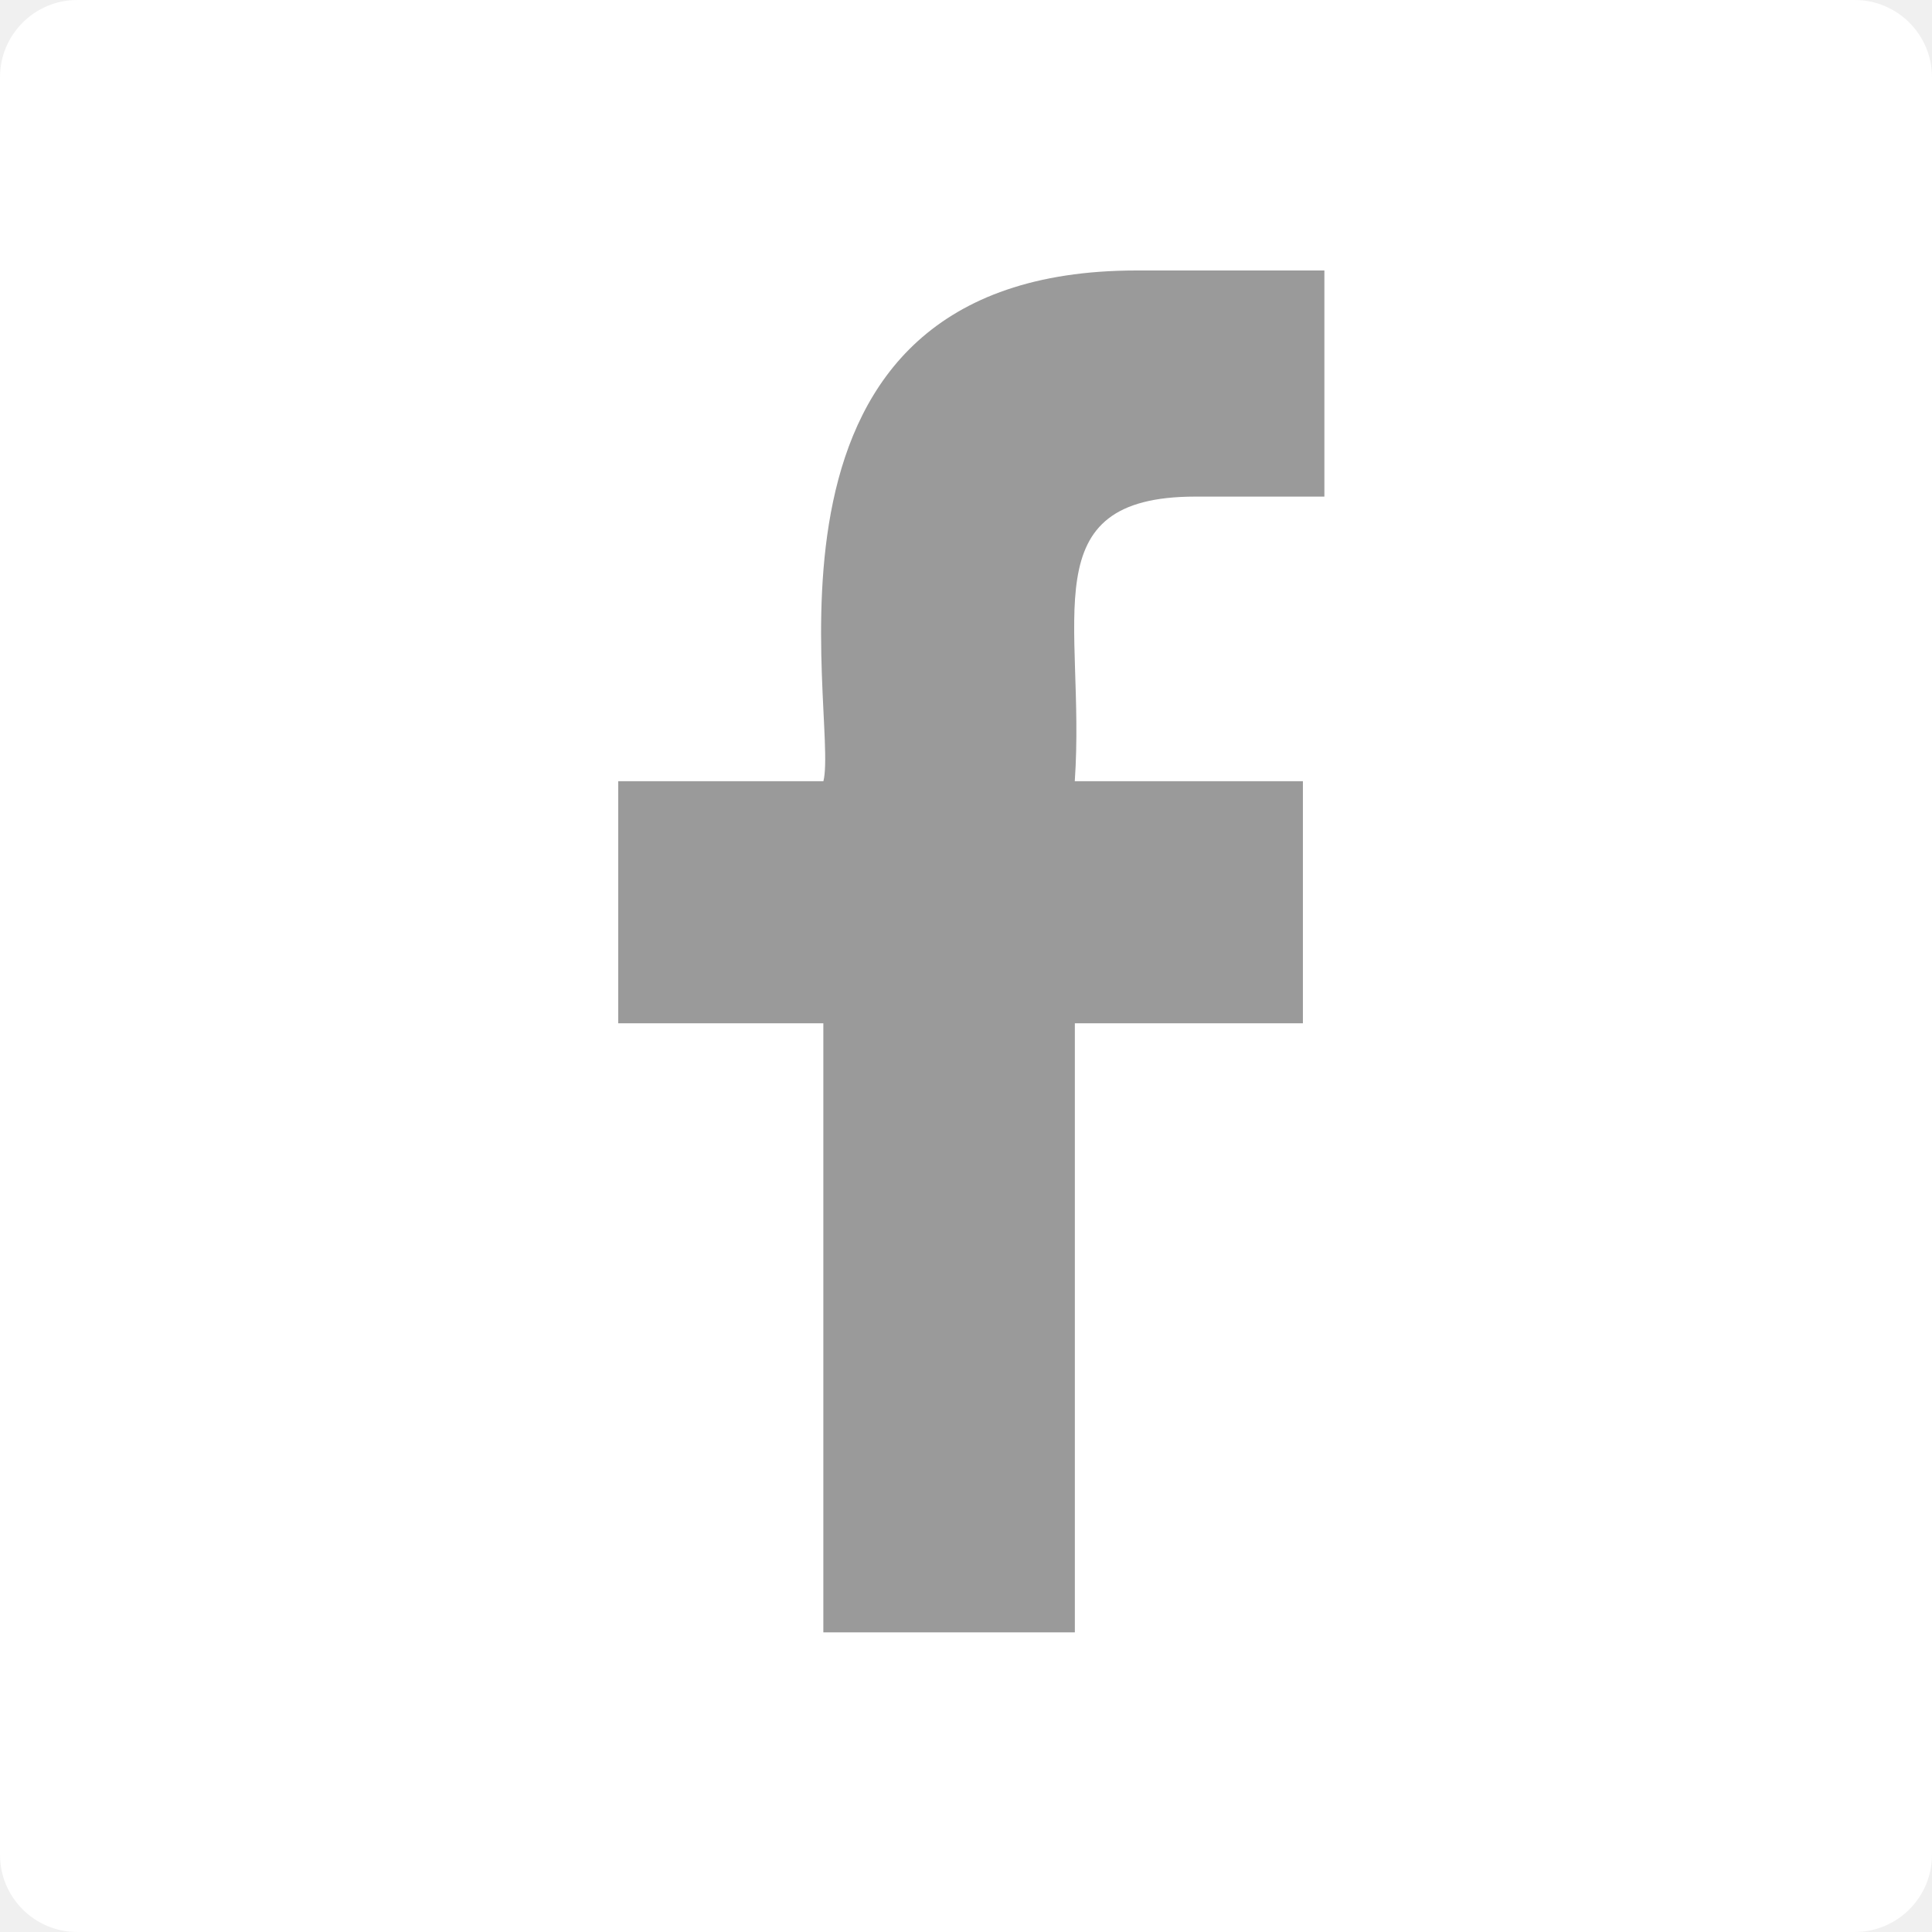
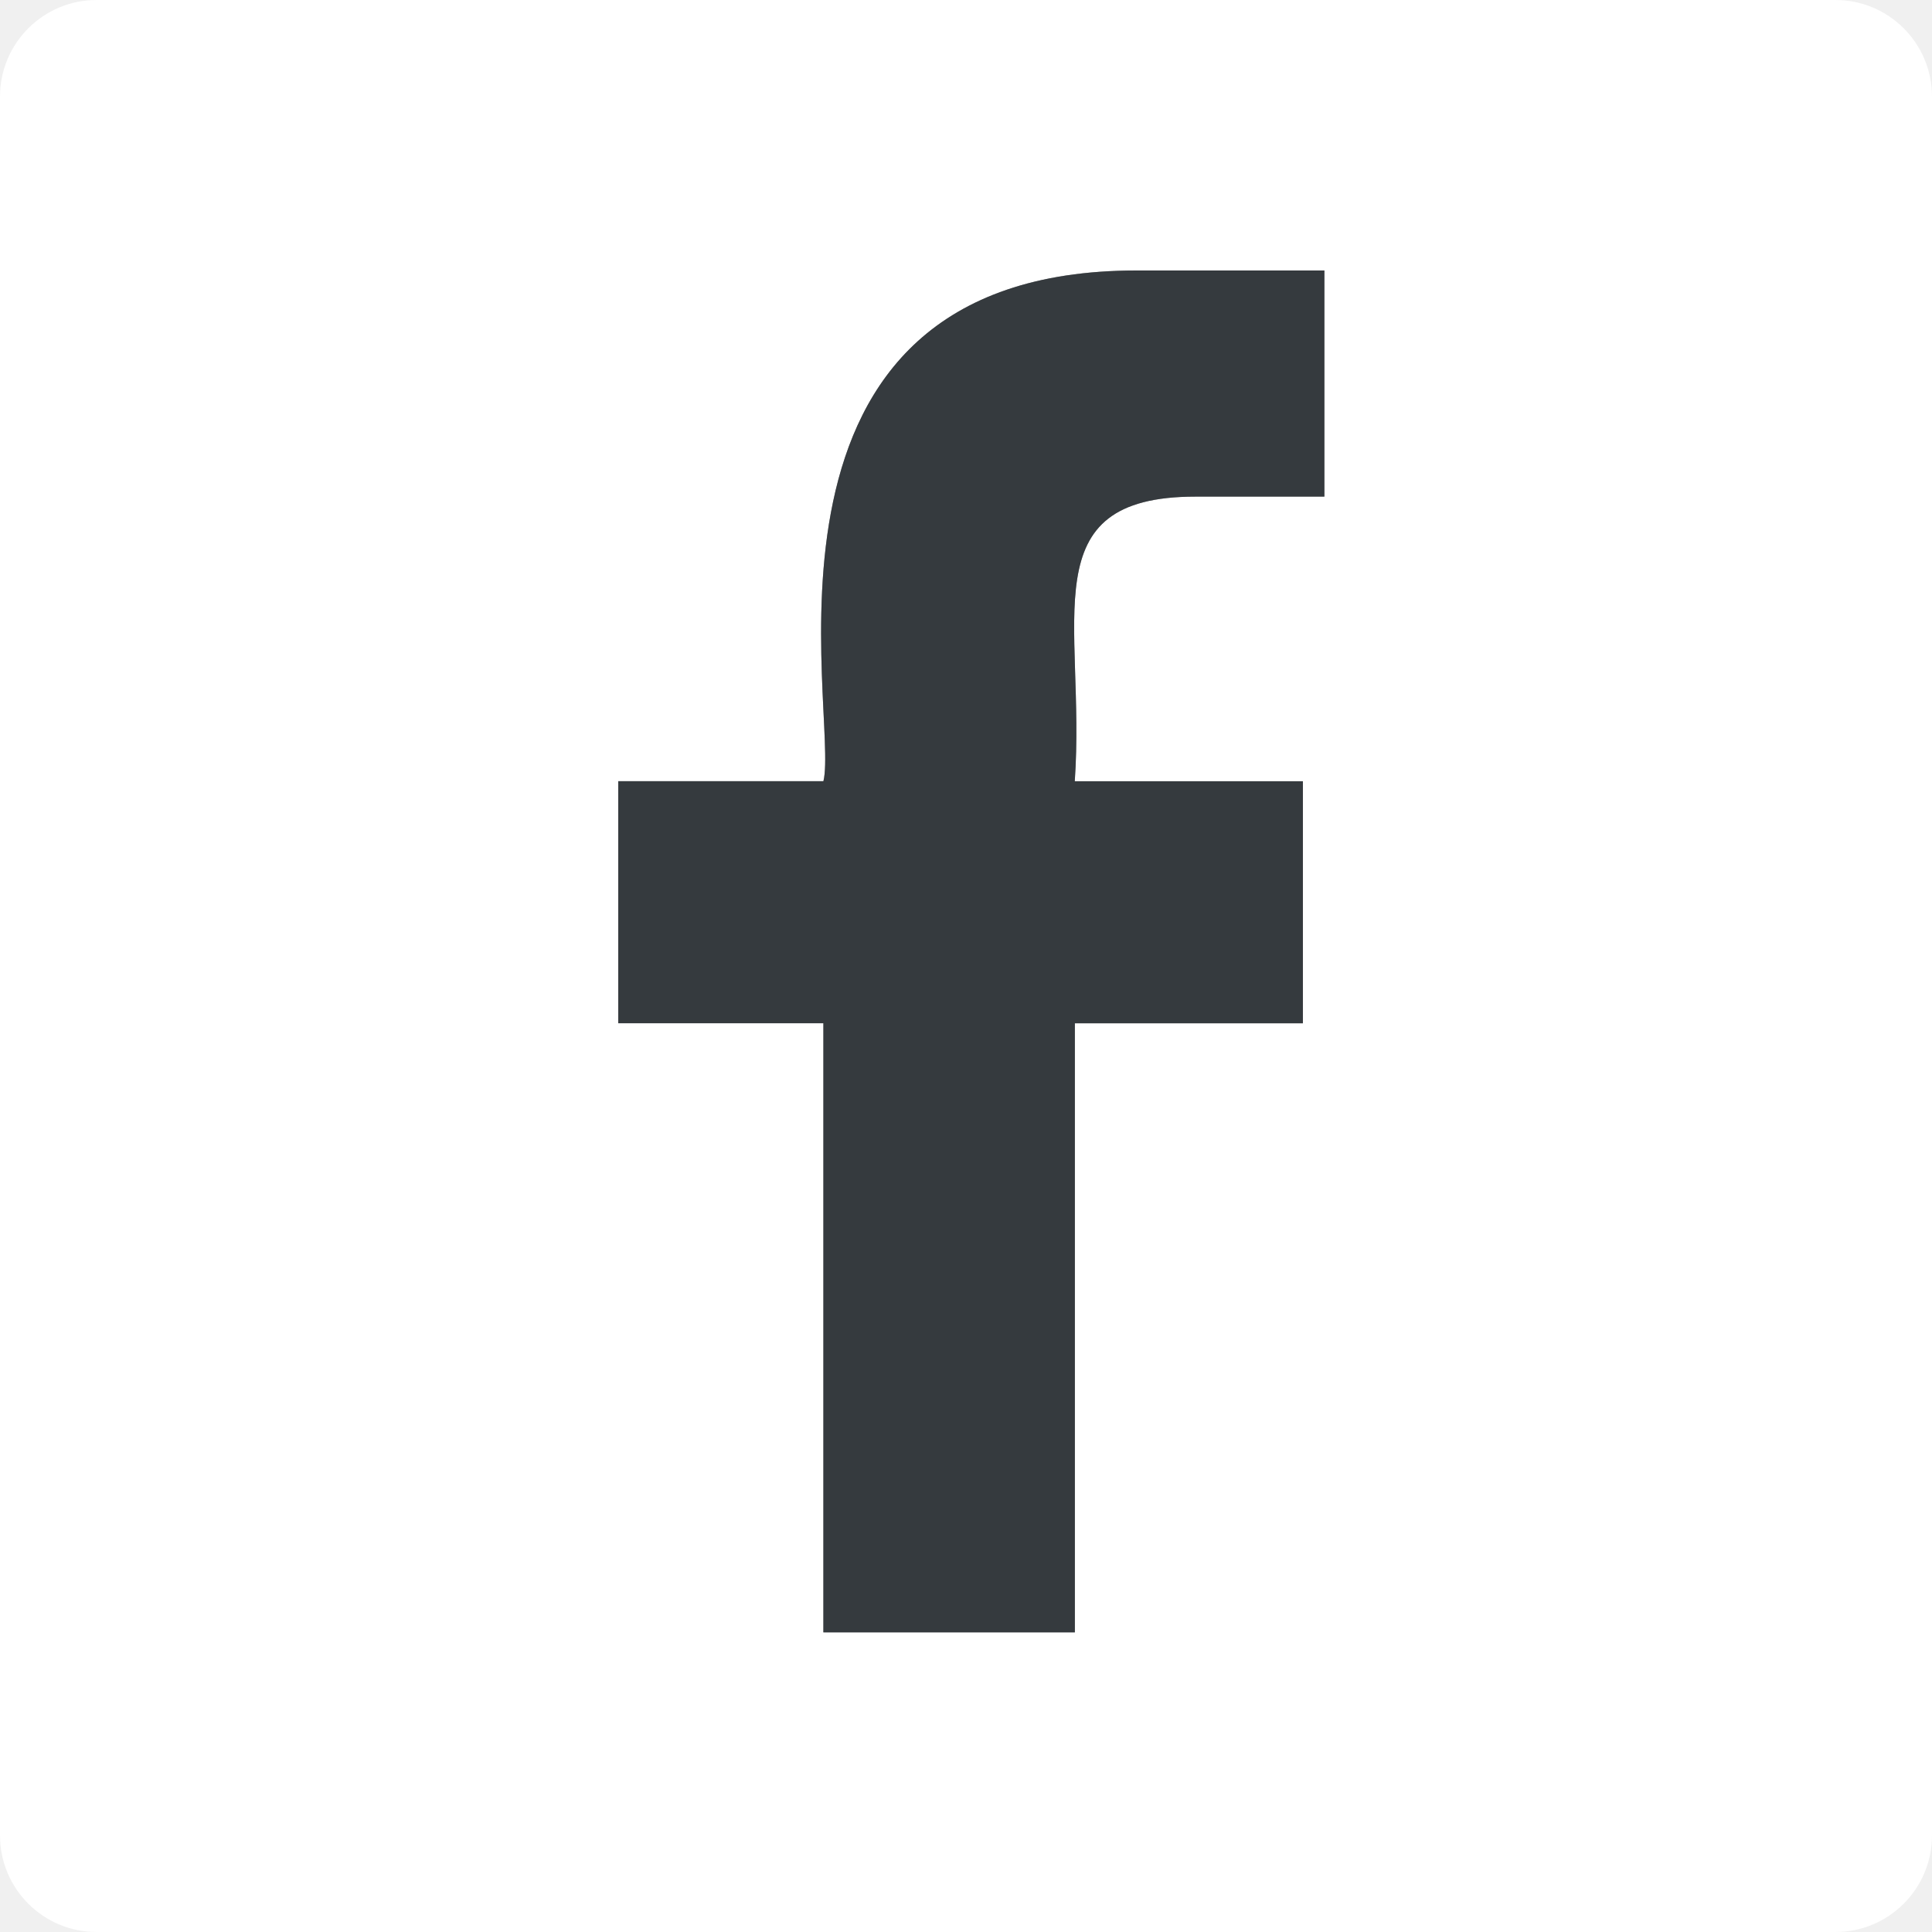
- <svg xmlns="http://www.w3.org/2000/svg" width="50" height="50" viewBox="0 0 50 50" fill="none">
-   <rect width="50" height="50" rx="2" fill="white" />
-   <path d="M30.939 12.852H34.275V7C33.622 7 31.72 7 29.414 7C18.858 7 21.73 18.528 21.31 20.217H16V26.482H21.308V42.245H27.817V26.483H33.719V20.218H27.815C28.102 16.071 26.657 12.852 30.939 12.852Z" fill="#9A9A9A" />
+ <svg xmlns="http://www.w3.org/2000/svg" width="40" height="40" viewBox="0 0 40 40" fill="none">
+   <rect width="40" height="40" rx="2" fill="white" />
+   <mask id="path-2-inside-1" fill="white">
+     <path d="M24.751 10.282H27.42V5.6C26.898 5.6 25.376 5.6 23.532 5.6C15.087 5.6 17.384 14.822 17.048 16.174H12.8V21.185H17.047V33.796H22.254V21.186H26.975V16.175H22.252C22.481 12.857 21.325 10.282 24.751 10.282Z" />
+   </mask>
+   <path d="M24.751 10.282H27.42V5.6C26.898 5.6 25.376 5.6 23.532 5.6C15.087 5.6 17.384 14.822 17.048 16.174H12.8V21.185H17.047V33.796H22.254V21.186H26.975V16.175H22.252C22.481 12.857 21.325 10.282 24.751 10.282Z" fill="#9A9A9A" />
+   <path d="M27.42 10.282V31.615H48.753V10.282H27.42ZM27.42 5.6H48.753V-15.733L27.42 -15.733L27.42 5.6ZM17.048 16.174V37.507H33.723L37.75 21.326L17.048 16.174ZM12.8 16.174V-5.16H-8.533V16.174H12.8ZM12.8 21.185H-8.533V42.519H12.8V21.185ZM17.047 21.185H38.38V-0.148H17.047V21.185ZM17.047 33.796H-4.287V55.129H17.047V33.796ZM22.254 33.796V55.129H43.587V33.796H22.254ZM22.254 21.186V-0.147H0.92V21.186H22.254ZM26.975 21.186V42.52H48.309V21.186H26.975ZM26.975 16.175H48.309V-5.159H26.975V16.175ZM22.252 16.175L0.97 14.706L-0.604 37.508H22.252V16.175ZM24.751 31.615H27.42V-11.052H24.751V31.615ZM48.753 10.282V5.6H6.087V10.282H48.753ZM27.42 -15.733C26.898 -15.733 25.376 -15.733 23.532 -15.733V26.933C25.376 26.933 26.898 26.933 27.42 26.933L27.42 -15.733ZM23.532 -15.733C17.373 -15.733 10.415 -13.945 4.678 -8.746C-0.752 -3.826 -2.806 2.102 -3.623 5.967C-4.429 9.778 -4.359 13.13 -4.305 14.683C-4.291 15.112 -4.272 15.492 -4.26 15.739C-4.253 15.881 -4.25 15.954 -4.246 16.035C-4.242 16.109 -4.242 16.129 -4.242 16.122C-4.242 16.117 -4.245 16.041 -4.247 15.919C-4.249 15.803 -4.25 15.576 -4.243 15.275C-4.235 14.999 -4.207 13.243 -3.654 11.021L37.75 21.326C38.345 18.935 38.395 16.948 38.41 16.389C38.431 15.569 38.408 14.87 38.395 14.54C38.382 14.189 38.363 13.807 38.355 13.653C38.345 13.437 38.34 13.319 38.336 13.22C38.317 12.664 38.404 13.456 38.121 14.794C37.827 16.183 36.803 19.721 33.328 22.87C29.546 26.298 25.468 26.933 23.532 26.933V-15.733ZM17.048 -5.16H12.8V37.507H17.048V-5.16ZM-8.533 16.174V21.185H34.133V16.174H-8.533ZM12.8 42.519H17.047V-0.148H12.8V42.519ZM-4.287 21.185V33.796H38.38V21.185H-4.287ZM17.047 55.129H22.254V12.463H17.047V55.129ZM43.587 33.796V21.186H0.92V33.796H43.587ZM22.254 42.52H26.975V-0.147H22.254V42.52ZM48.309 21.186V16.175H5.642V21.186H48.309ZM26.975 -5.159H22.252V37.508H26.975V-5.159ZM43.535 17.644C43.68 15.547 43.596 13.658 43.58 13.172C43.541 11.966 43.667 13.473 43.373 15.325C42.995 17.708 41.557 23.287 36.048 27.573C31.059 31.455 26.067 31.615 24.751 31.615V-11.052C21.722 -11.052 15.59 -10.57 9.847 -6.101C3.584 -1.228 1.778 5.202 1.233 8.644C0.771 11.554 0.928 14.327 0.935 14.537C0.965 15.467 0.939 15.143 0.97 14.706L43.535 17.644Z" fill="#353A3E" mask="url(#path-2-inside-1)" />
</svg>
